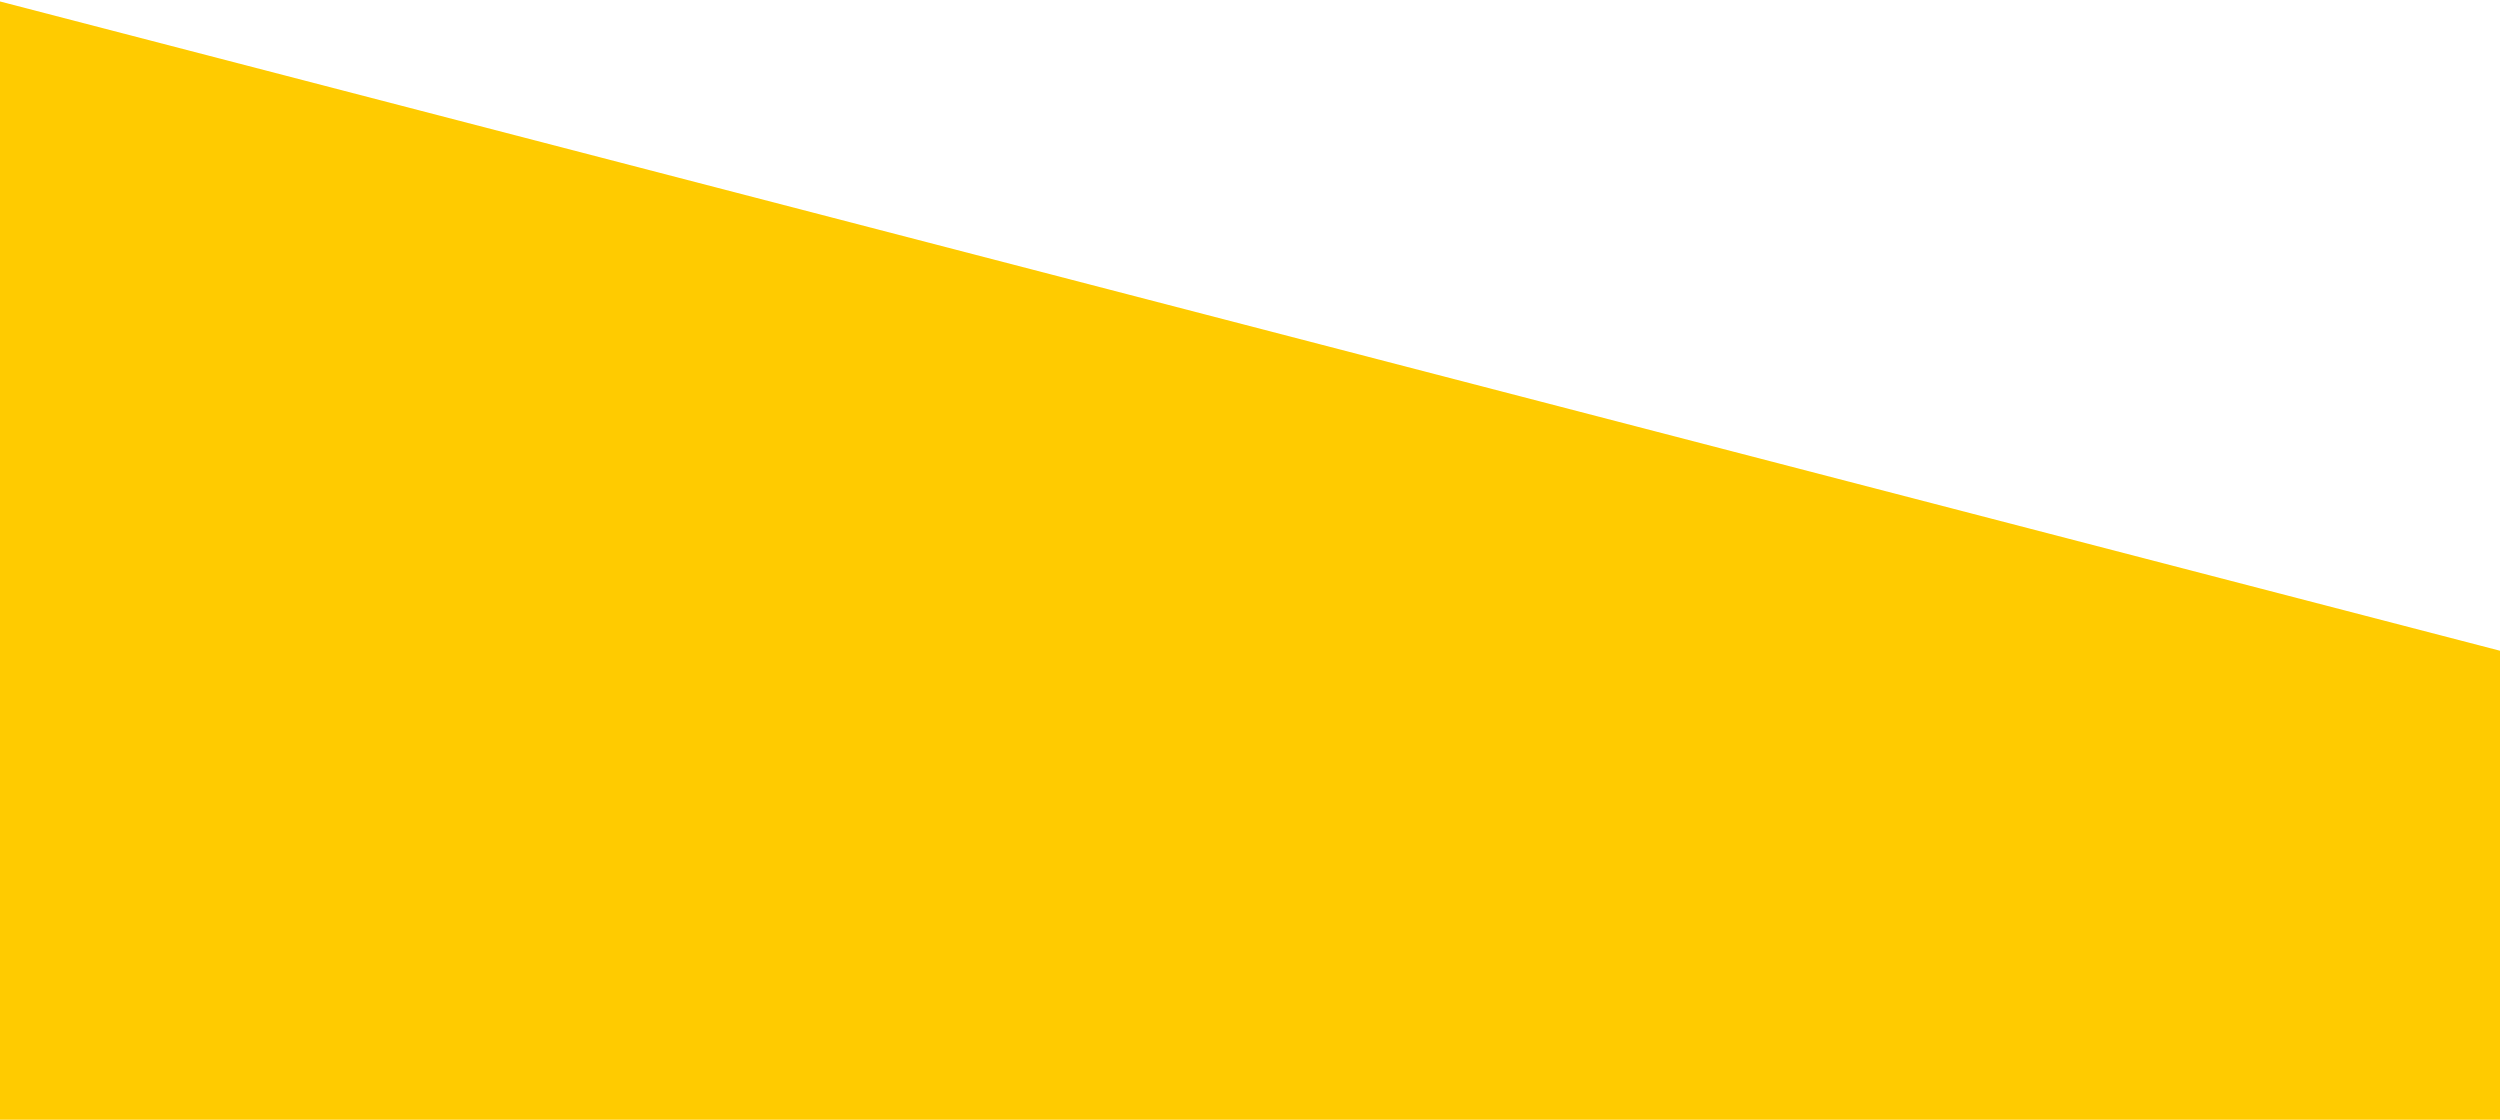
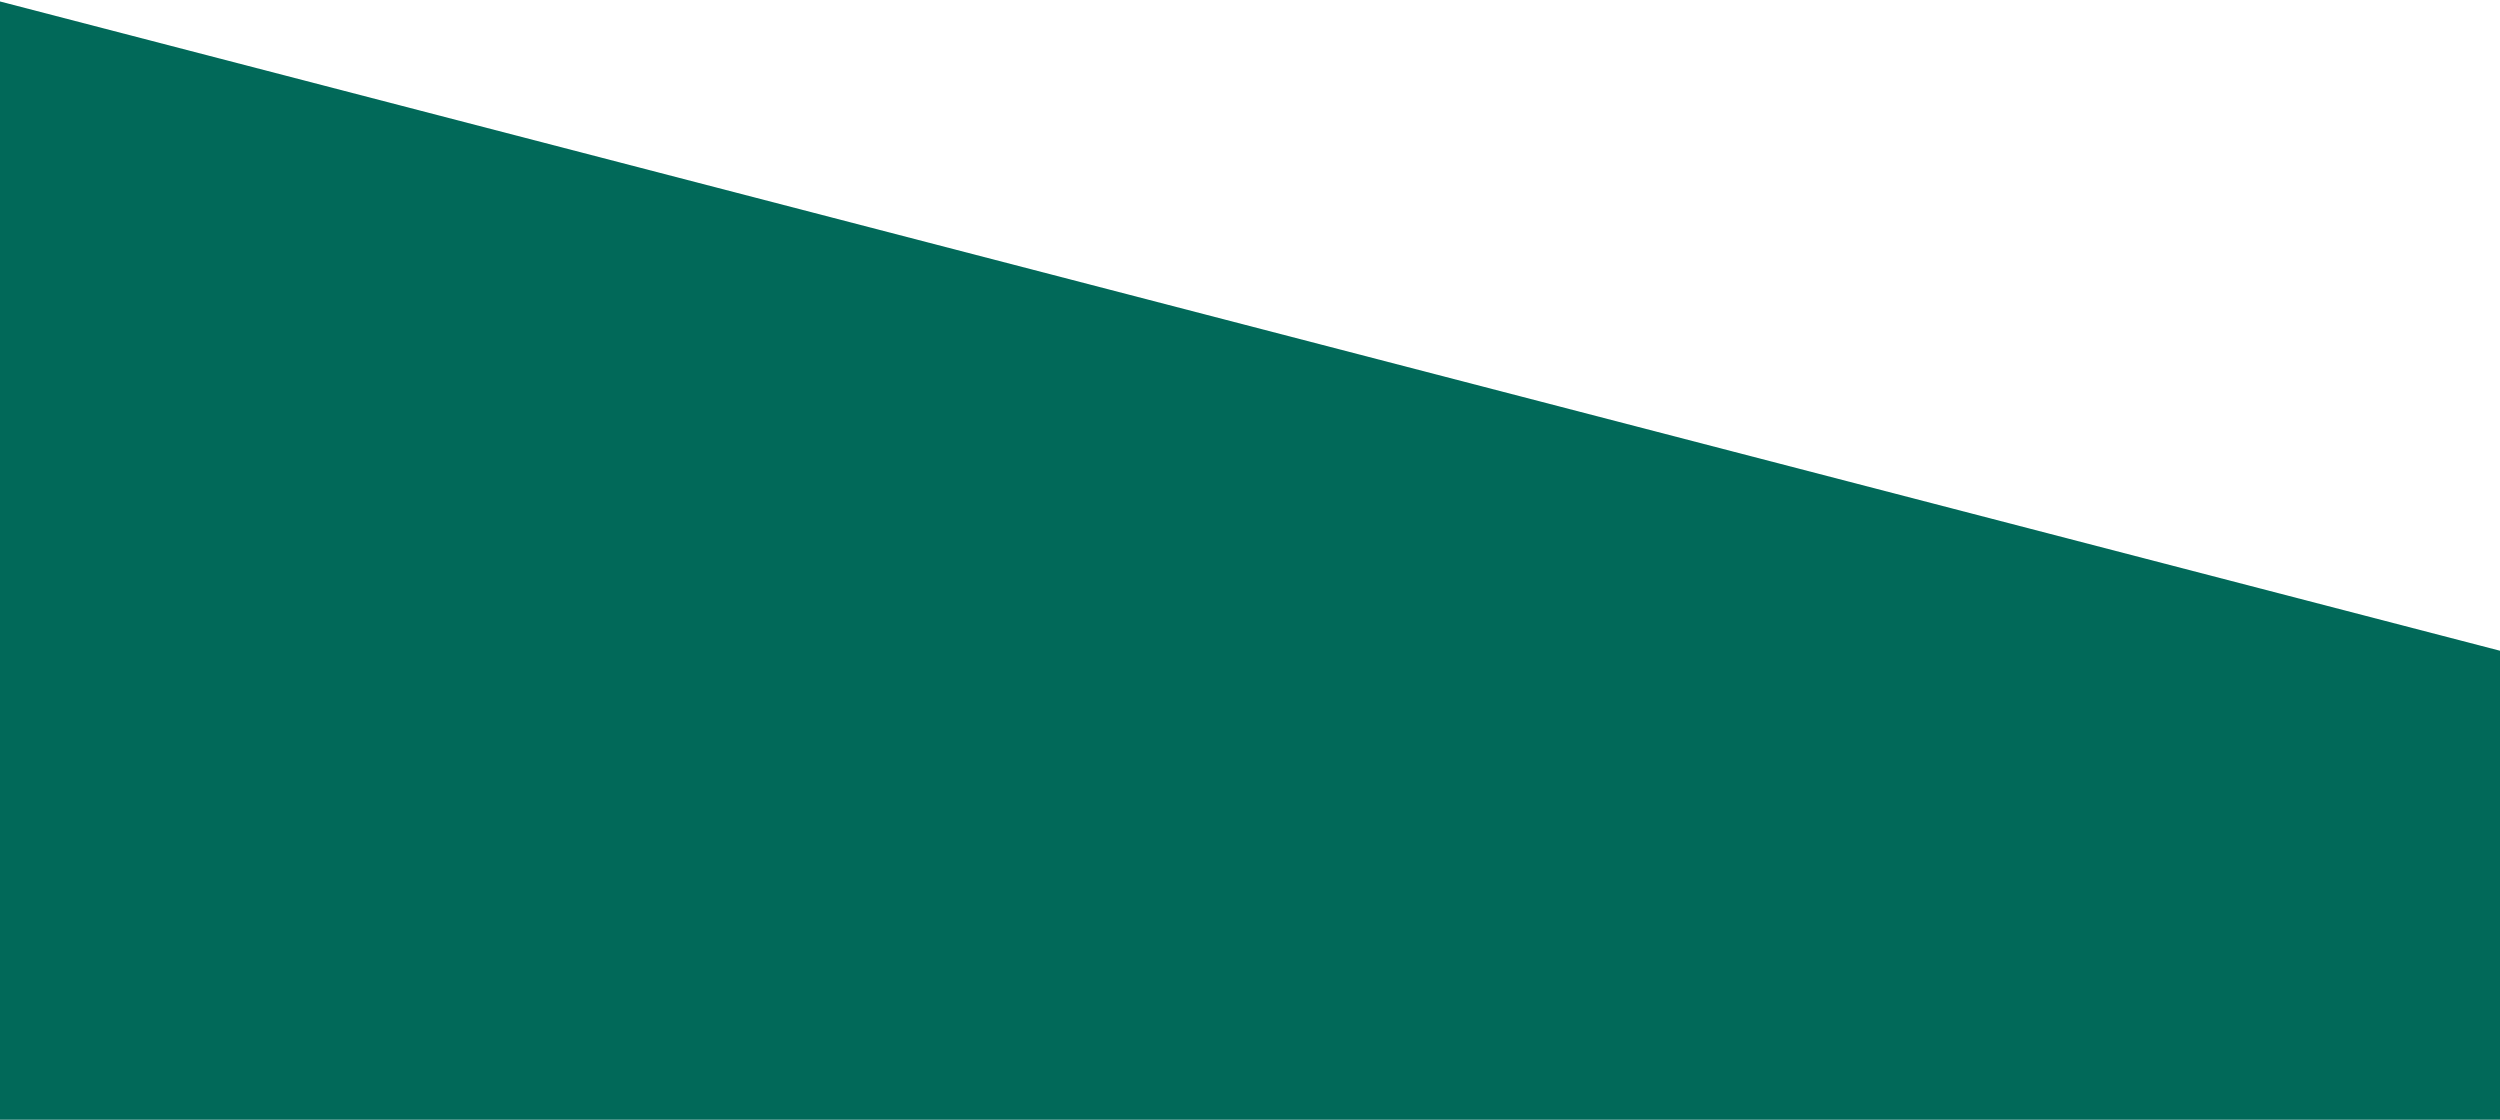
- <svg xmlns="http://www.w3.org/2000/svg" width="1027px" height="460px" viewBox="0 0 1027 460" version="1.1">
-   <defs />
-   <g id="Page-1" stroke="none" stroke-width="1" fill="none" fill-rule="evenodd">
-     <path d="M0,0.602 L0,460 L1027,460 L1027,267.324 L0,0.602 Z" id="Rectangle-1" fill="#FFCB00" />
+ <svg xmlns="http://www.w3.org/2000/svg" version="1.1" id="Laag_1" x="0px" y="0px" width="1027px" height="460px" viewBox="0 0 1027 460" enable-background="new 0 0 1027 460" xml:space="preserve">
+   <g id="Page-1">
+     <path id="Rectangle-1" fill="#016959" d="M0,0.602V460h1027V267.324L0,0.602z" />
  </g>
</svg>
